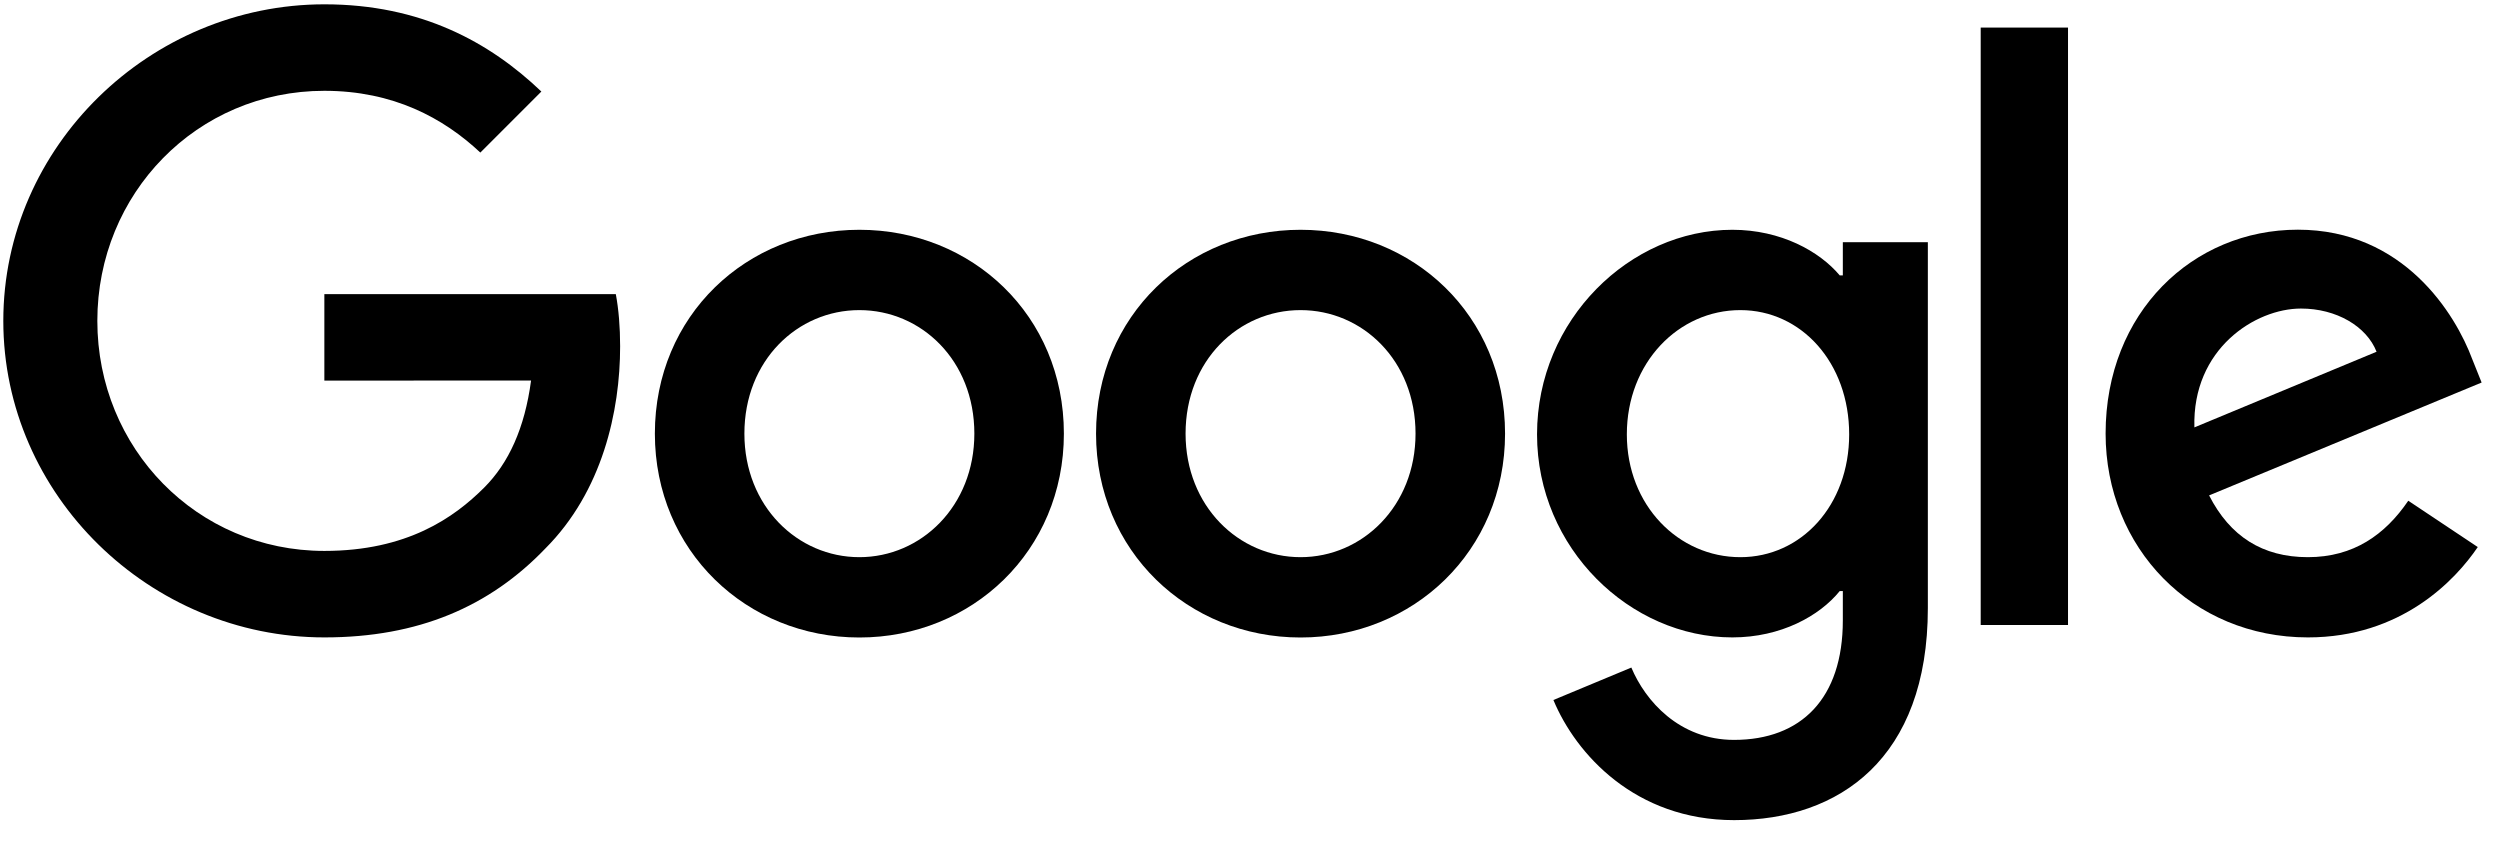
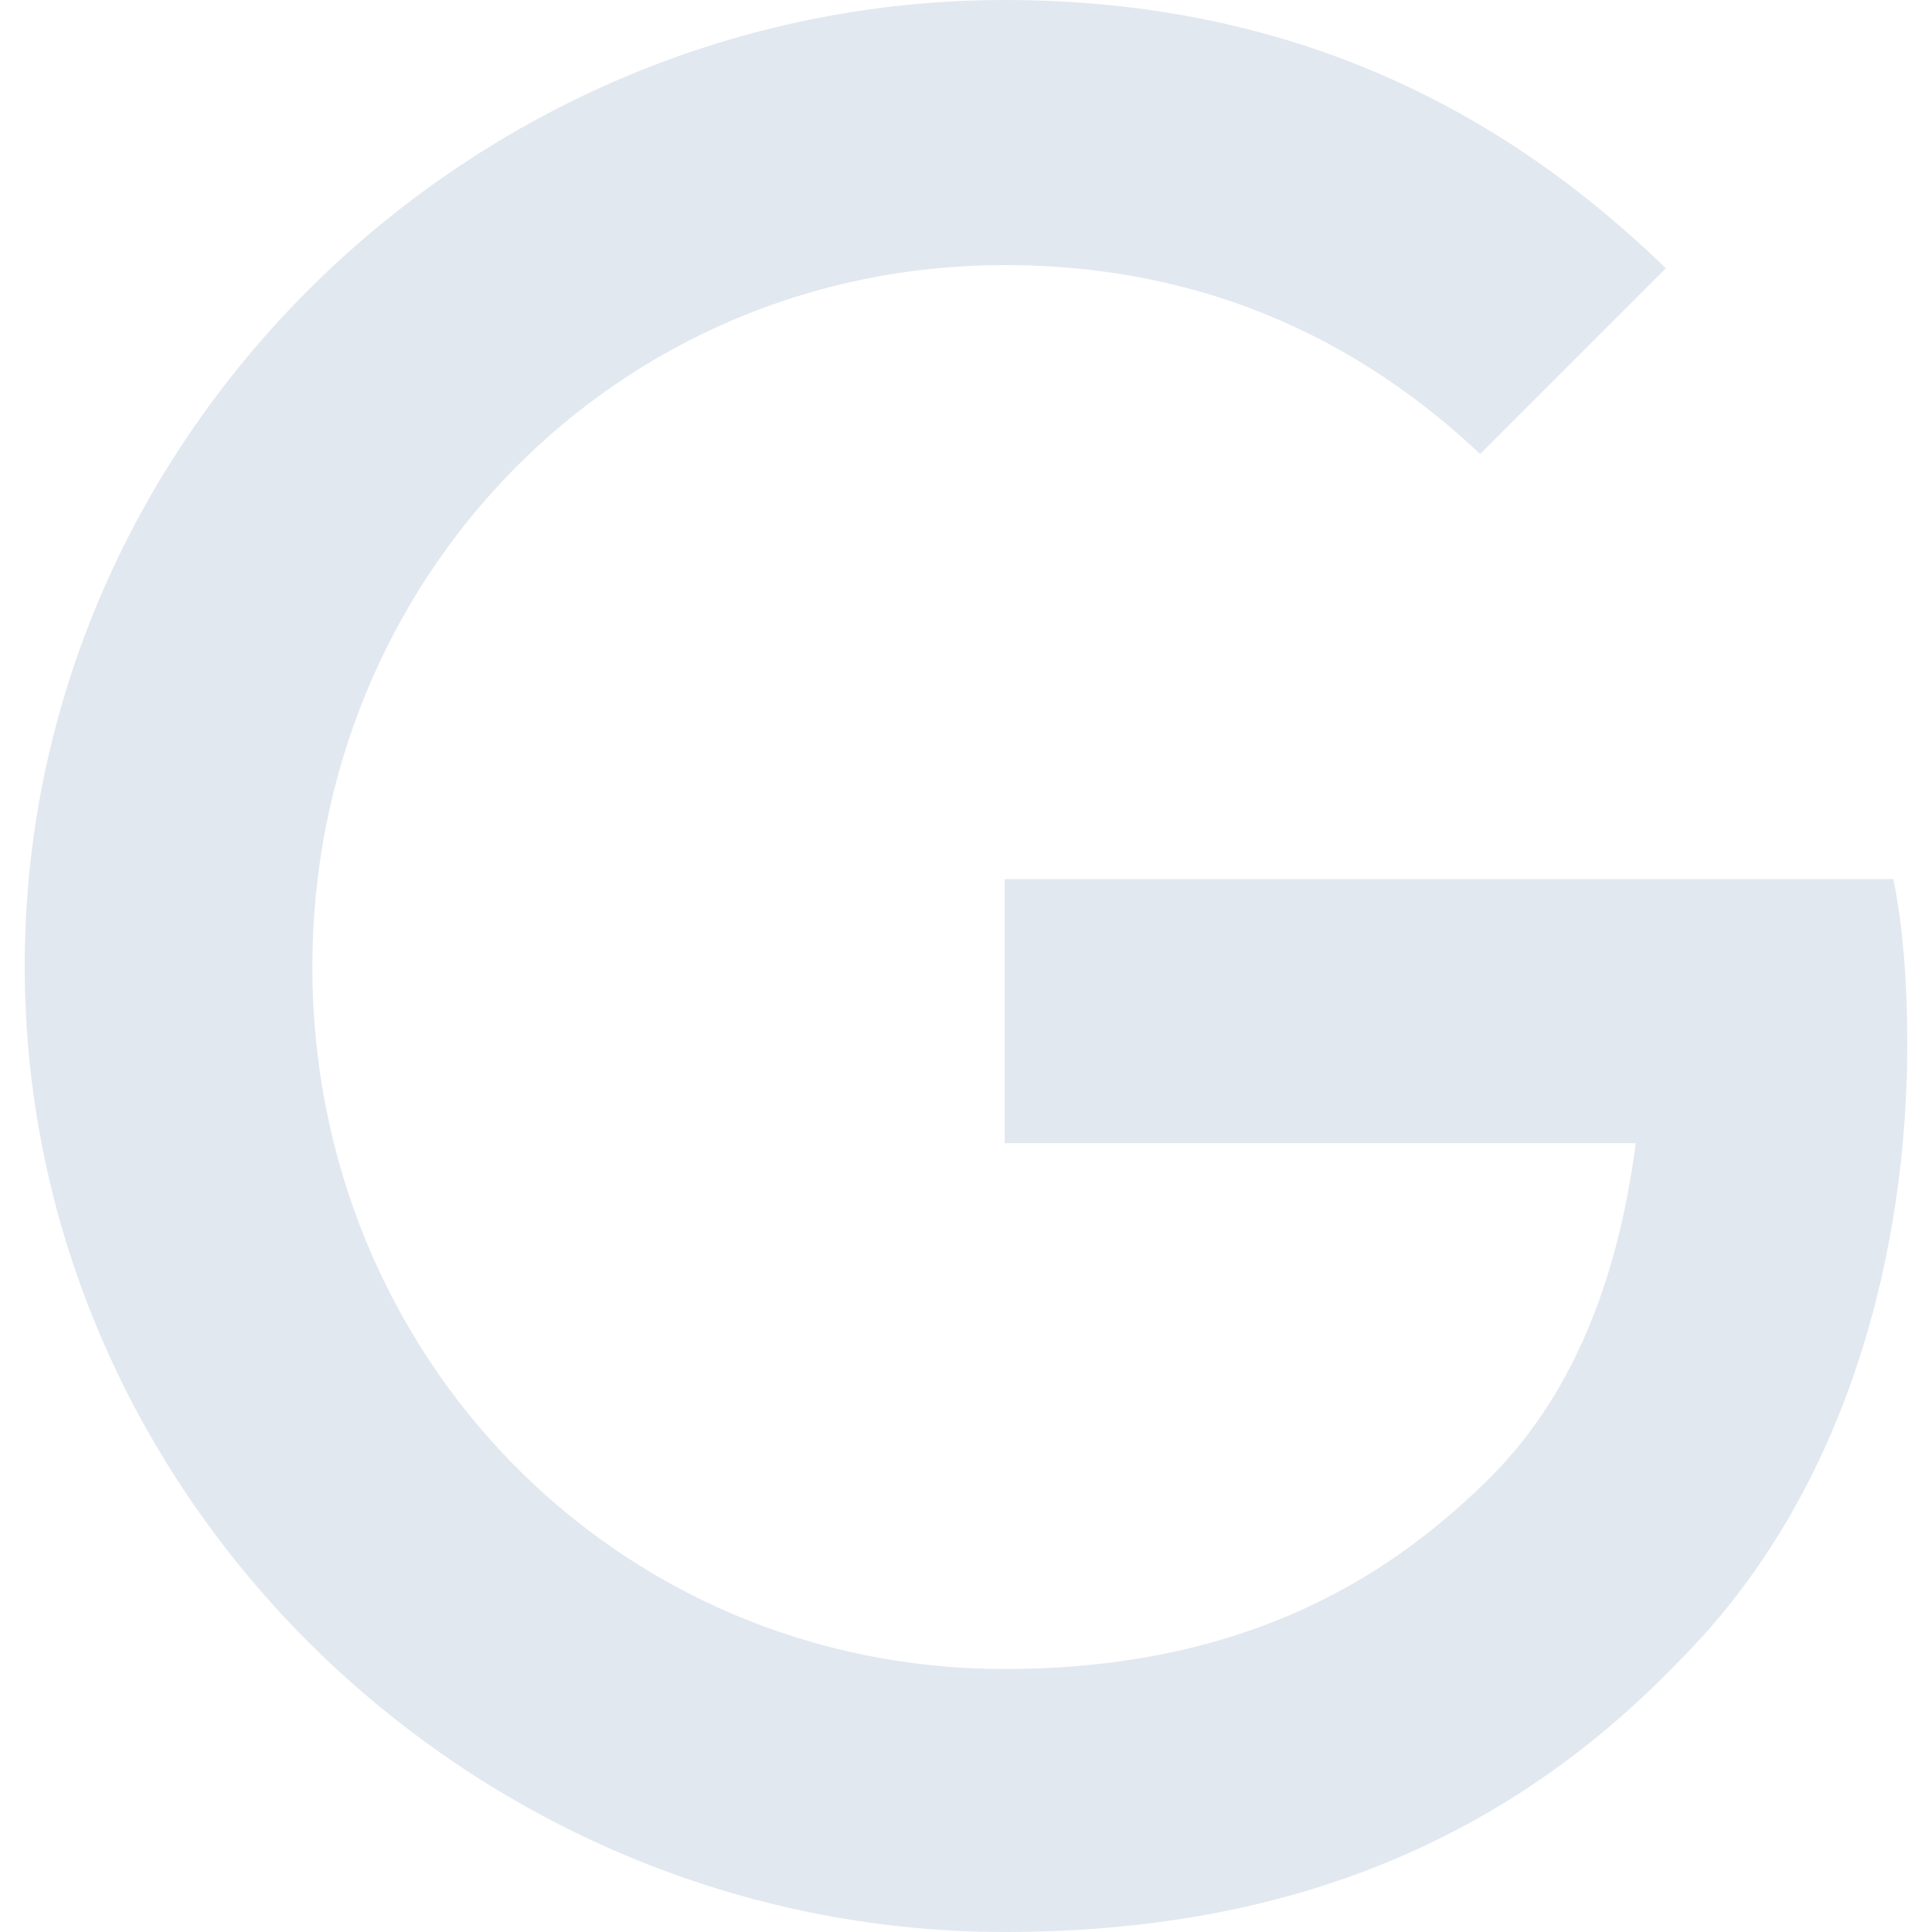
- <svg xmlns="http://www.w3.org/2000/svg" viewBox="0 0 272 92" fill="currentColor">
-   <path d="M115.75 47.18c0 12.77-9.99 22.18-22.25 22.18s-22.25-9.41-22.25-22.18C71.25 34.32 81.24 25 93.5 25s22.25 9.32 22.25 22.18zm-9.74 0c0-7.98-5.79-13.44-12.51-13.44S80.99 39.2 80.99 47.18c0 7.9 5.79 13.44 12.51 13.44s12.51-5.55 12.51-13.44z" />
-   <path d="M163.75 47.18c0 12.77-9.99 22.18-22.25 22.18s-22.25-9.41-22.25-22.18c0-12.85 9.99-22.18 22.25-22.18s22.25 9.32 22.25 22.18zm-9.74 0c0-7.98-5.79-13.44-12.51-13.44s-12.51 5.46-12.51 13.44c0 7.9 5.79 13.44 12.51 13.44s12.51-5.55 12.51-13.44z" />
-   <path d="M209.75 26.34v39.82c0 16.38-9.66 23.07-21.08 23.07-10.75 0-17.22-7.19-19.66-13.07l8.48-3.53c1.51 3.61 5.21 7.87 11.17 7.87 7.31 0 11.84-4.51 11.84-13v-3.19h-.34c-2.18 2.69-6.38 5.04-11.68 5.04-11.09 0-21.25-9.66-21.25-22.09 0-12.52 10.16-22.26 21.25-22.26 5.29 0 9.49 2.35 11.68 4.96h.34v-3.61h9.25zm-8.56 20.92c0-7.81-5.21-13.52-11.84-13.52-6.72 0-12.35 5.71-12.35 13.52 0 7.73 5.63 13.36 12.35 13.36 6.63 0 11.84-5.63 11.84-13.36z" />
-   <path d="M225 3v65h-9.5V3h9.5z" />
-   <path d="M262.02 54.48l7.56 5.04c-2.44 3.61-8.32 9.83-18.48 9.83-12.6 0-22.01-9.74-22.01-22.18 0-13.19 9.49-22.18 20.92-22.18 11.51 0 17.14 9.16 18.98 14.11l1.01 2.52-29.65 12.28c2.27 4.45 5.8 6.72 10.75 6.72 4.96 0 8.4-2.44 10.92-6.14zm-23.27-7.98l19.82-8.23c-1.09-2.77-4.37-4.7-8.23-4.7-4.95 0-11.84 4.37-11.59 12.93z" />
-   <path d="M35.29 41.41V32H67c.31 1.64.47 3.58.47 5.68 0 7.06-1.93 15.79-8.15 22.01-6.05 6.3-13.78 9.66-24.02 9.66C16.32 69.35.36 53.89.36 34.91.36 15.93 16.32.47 35.3.47c10.5 0 17.98 4.12 23.6 9.49l-6.64 6.64c-4.03-3.78-9.49-6.72-16.97-6.72-13.86 0-24.7 11.17-24.7 25.03 0 13.86 10.84 25.03 24.7 25.03 8.99 0 14.11-3.61 17.39-6.89 2.66-2.66 4.41-6.46 5.1-11.65l-22.49.01z" />
+ <svg xmlns="http://www.w3.org/2000/svg" fill="#e2e8f0" role="img" viewBox="0 0 24 24">
+   <path d="M12.48 10.92v3.28h7.84c-.24 1.84-.853 3.187-1.787 4.133-1.147 1.147-2.933 2.4-6.053 2.4-4.827 0-8.6-3.893-8.6-8.72s3.773-8.72 8.6-8.72c2.6 0 4.507 1.027 5.907 2.347l2.307-2.307C18.747 1.44 16.133 0 12.48 0 5.867 0 .307 5.387.307 12s5.56 12 12.173 12c3.573 0 6.267-1.173 8.373-3.36 2.16-2.16 2.84-5.213 2.84-7.667 0-.76-.053-1.467-.173-2.053H12.48z" />
</svg>
